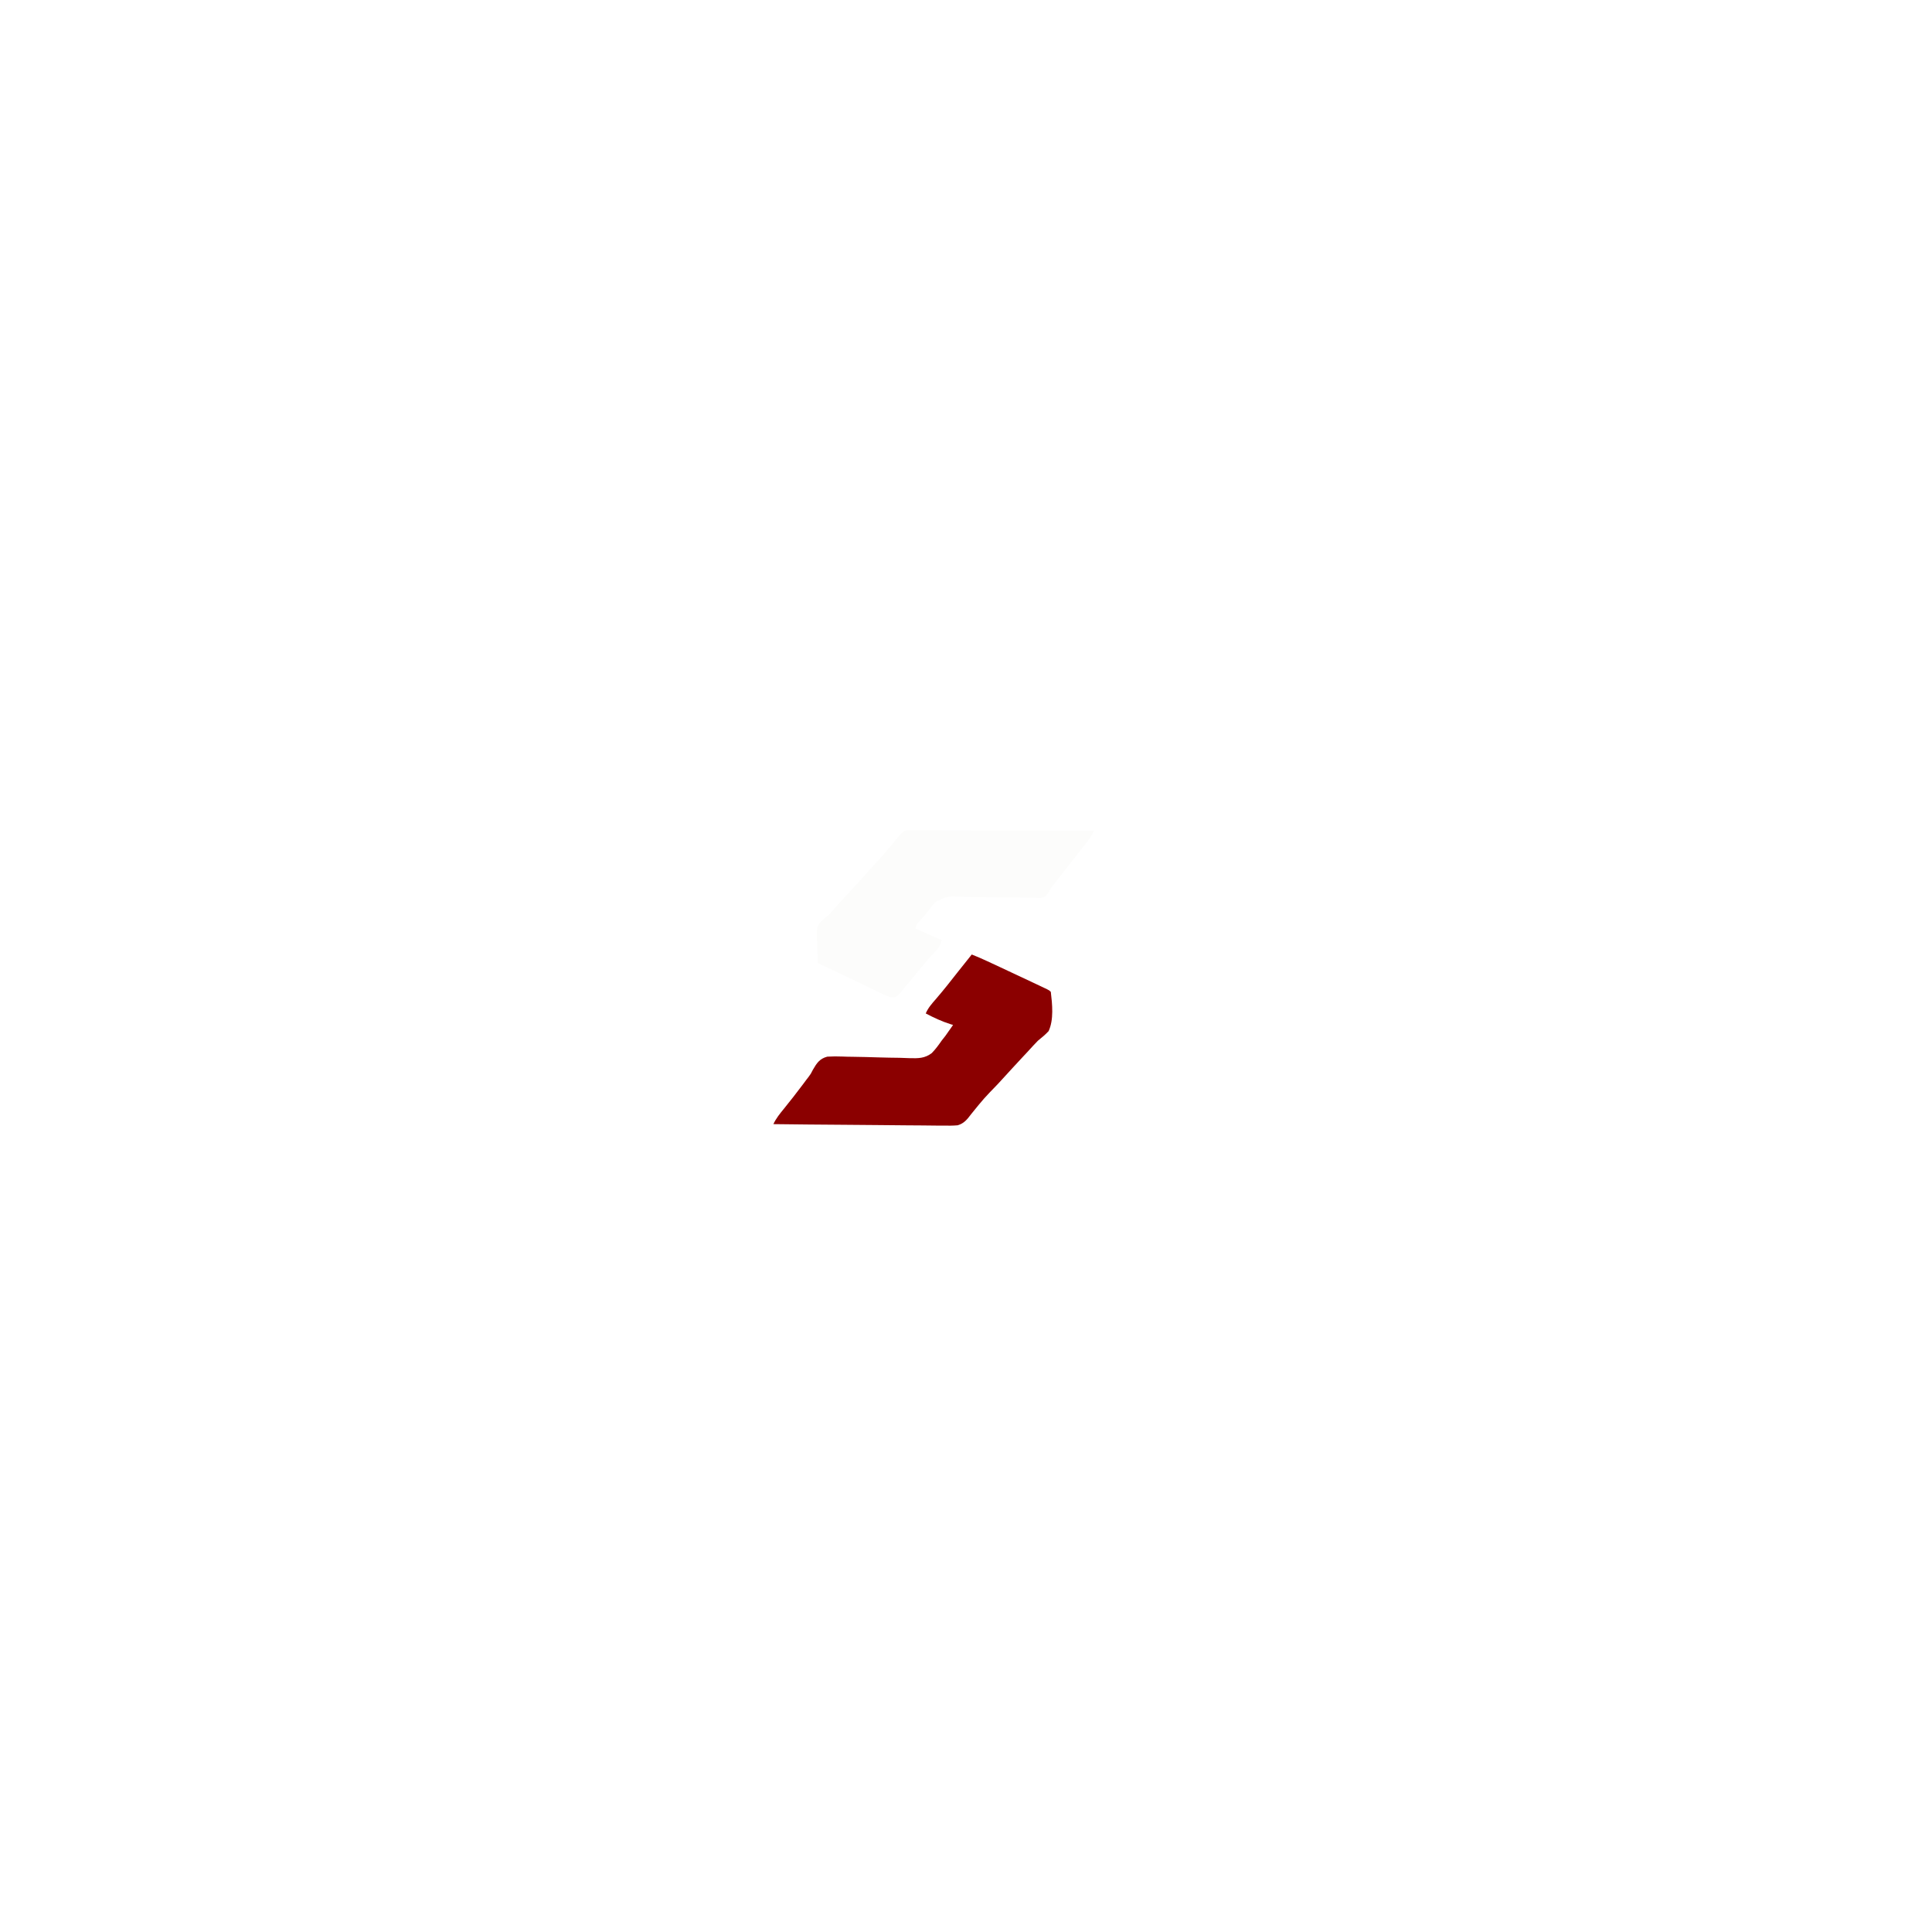
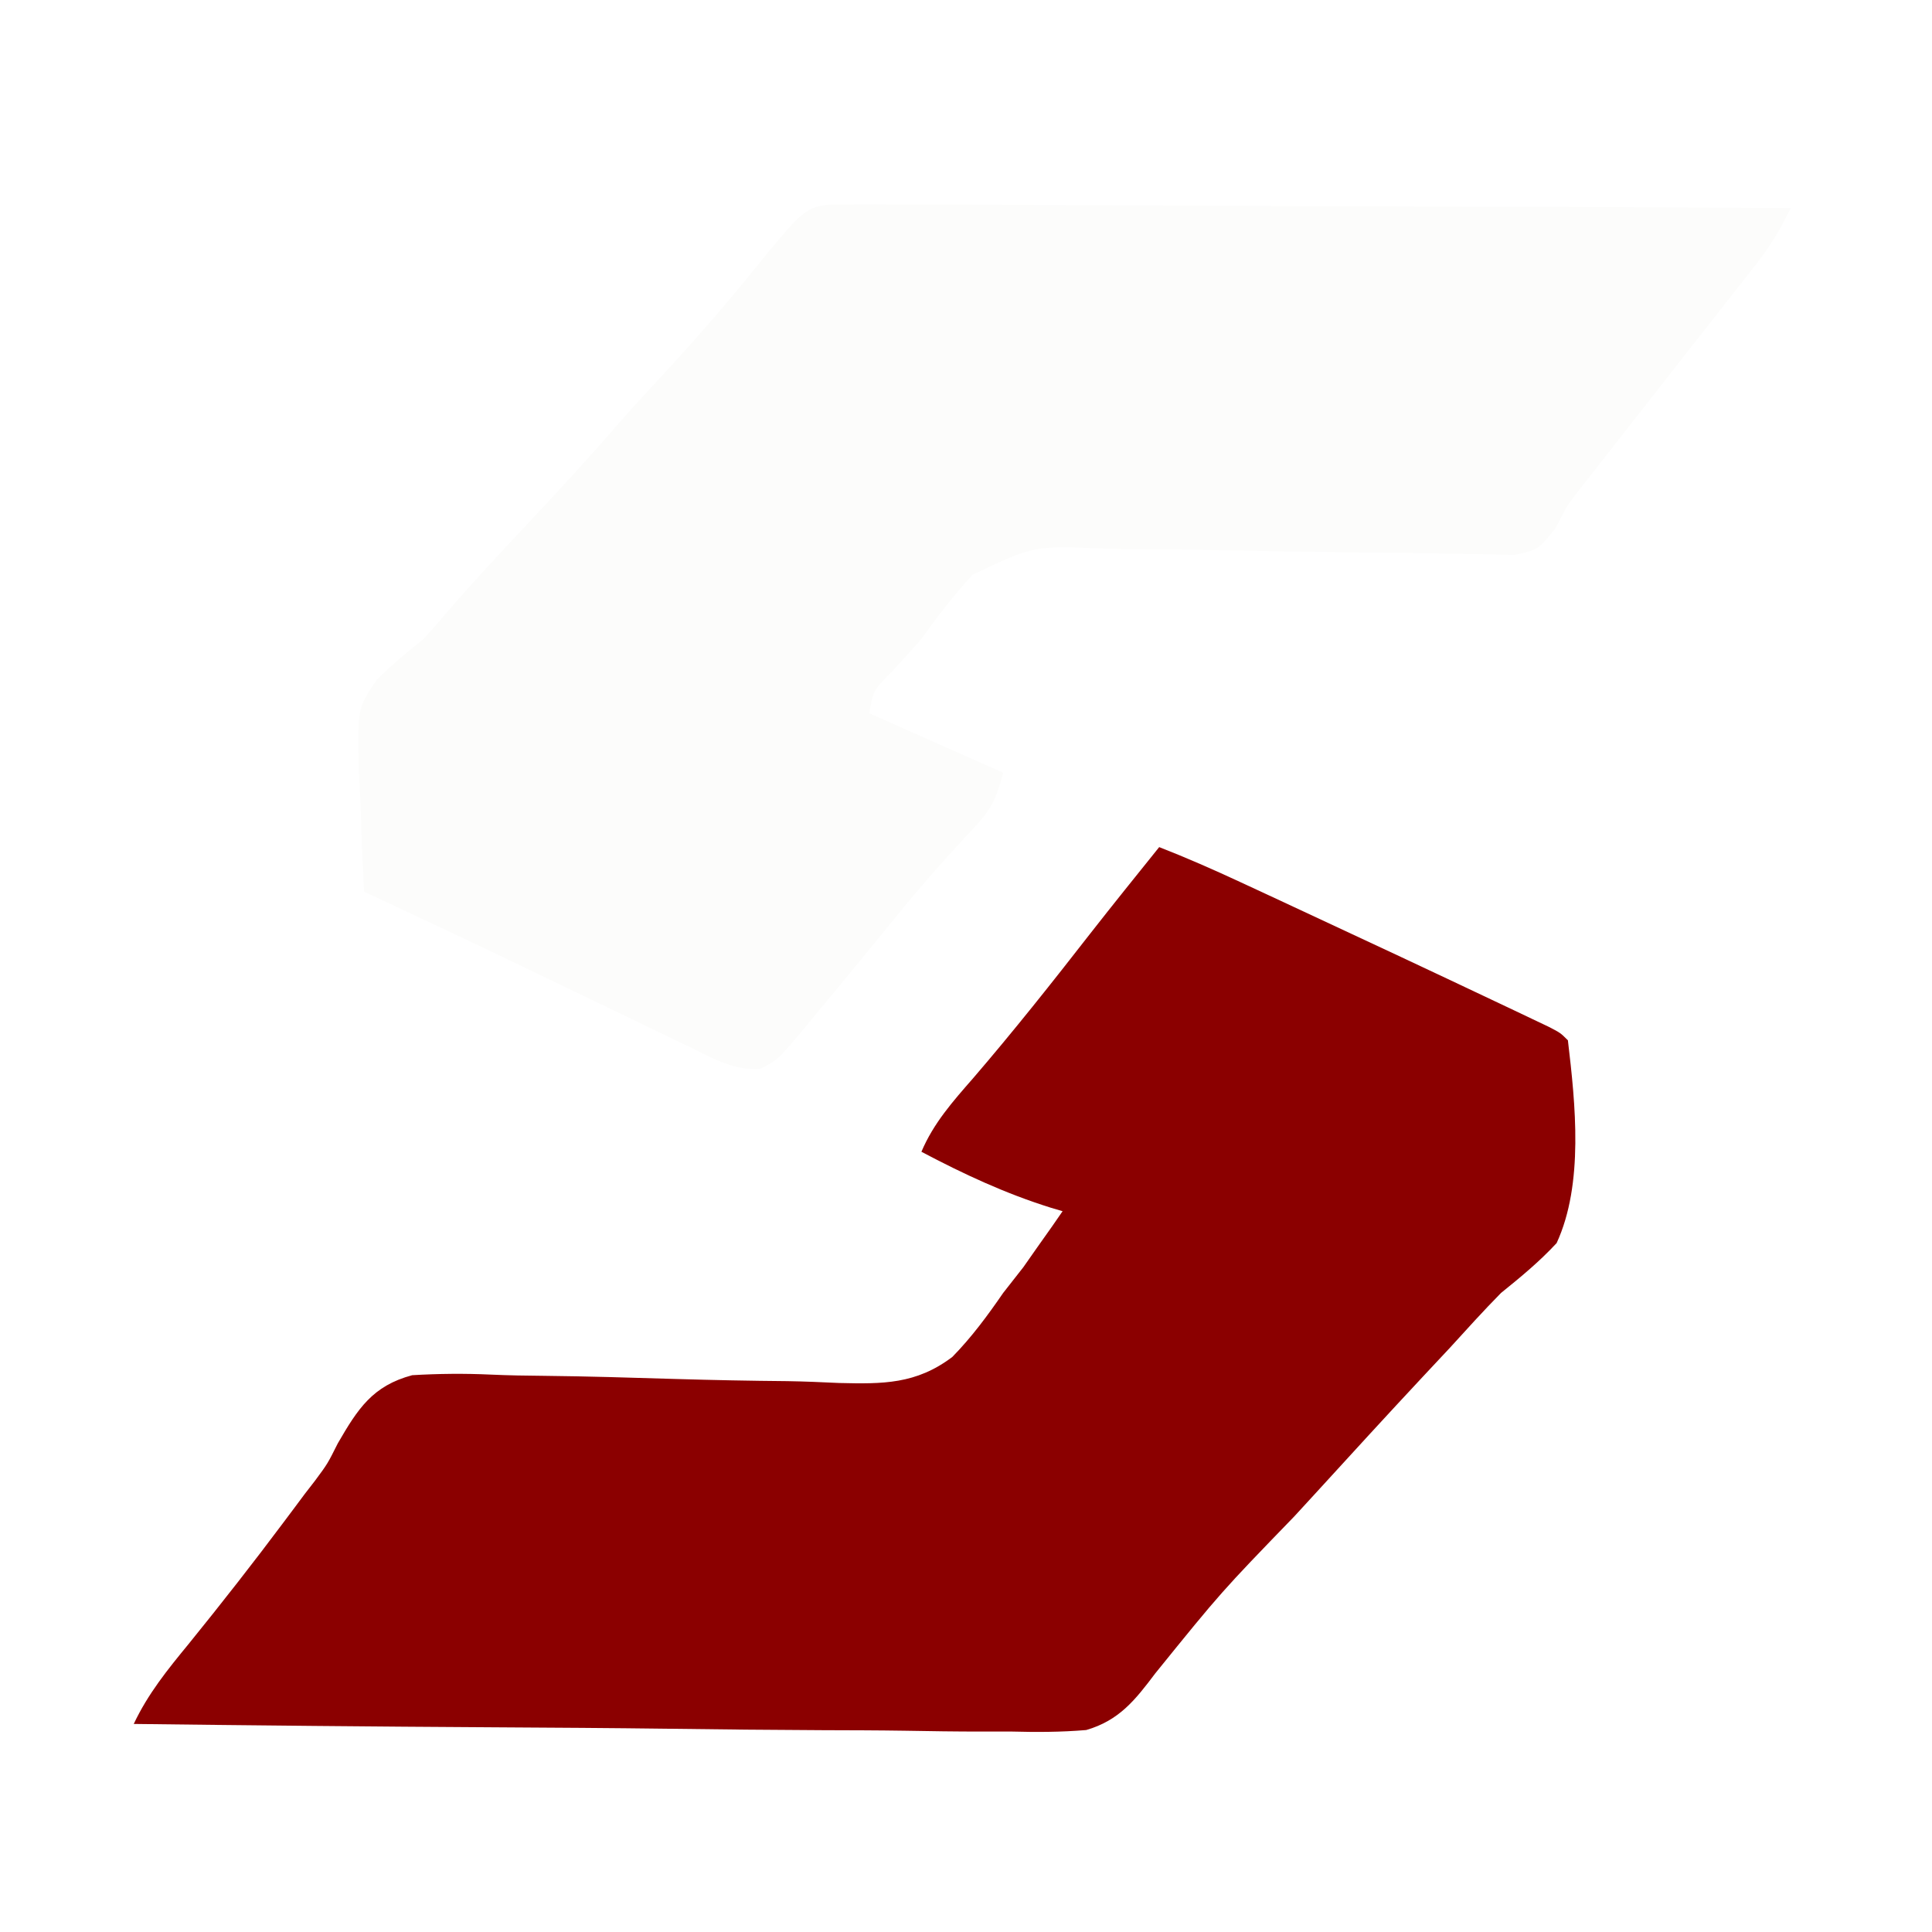
- <svg xmlns="http://www.w3.org/2000/svg" version="1.1" width="1024" height="1024" viewBox="0 0 1344 1344">
+ <svg xmlns="http://www.w3.org/2000/svg" version="1.1" width="1024" height="1024" viewBox="520 550 260 260">
  <g transform="translate(0, 288)">
    <path d="M0 0 C3.689 1.439 7.284 3.02 10.875 4.688 C12.016 5.217 13.157 5.746 14.333 6.292 C15.555 6.861 16.778 7.431 18 8 C18.925 8.431 18.925 8.431 19.87 8.87 C28.322 12.802 36.764 16.755 45.188 20.75 C46.071 21.168 46.955 21.585 47.865 22.016 C49.067 22.588 49.067 22.588 50.293 23.172 C50.989 23.503 51.686 23.834 52.403 24.175 C54 25 54 25 55 26 C56.018 34.573 57.155 45.323 53.484 53.289 C51.155 55.799 48.665 57.85 46 60 C43.639 62.395 41.389 64.889 39.125 67.375 C37.915 68.672 36.702 69.968 35.488 71.262 C30.619 76.472 25.811 81.736 21 87 C20.064 88.02 19.128 89.039 18.191 90.059 C8.343 100.234 8.343 100.234 -0.526 111.191 C-3.235 114.792 -5.396 117.534 -9.822 118.82 C-13.223 119.107 -16.521 119.114 -19.934 119.022 C-21.852 119.024 -21.852 119.024 -23.809 119.026 C-27.295 119.028 -30.778 118.976 -34.264 118.913 C-37.914 118.856 -41.564 118.851 -45.214 118.84 C-52.117 118.812 -59.019 118.739 -65.921 118.648 C-73.783 118.547 -81.645 118.498 -89.508 118.453 C-105.673 118.359 -121.836 118.201 -138 118 C-136.092 113.948 -133.452 110.693 -130.625 107.25 C-126.228 101.826 -121.931 96.342 -117.75 90.75 C-117.292 90.138 -116.834 89.526 -116.362 88.896 C-115.907 88.285 -115.453 87.675 -114.984 87.047 C-114.301 86.164 -114.301 86.164 -113.604 85.264 C-111.914 82.983 -111.914 82.983 -110.535 80.23 C-107.844 75.588 -105.869 72.502 -100.531 71.069 C-96.959 70.858 -93.51 70.824 -89.941 70.988 C-87.558 71.096 -85.183 71.133 -82.798 71.153 C-76.883 71.216 -70.973 71.399 -65.06 71.578 C-60.055 71.725 -55.054 71.826 -50.047 71.868 C-47.713 71.905 -45.389 72.009 -43.058 72.117 C-37.207 72.255 -32.717 72.298 -27.841 68.611 C-25.246 65.964 -23.101 63.053 -21 60 C-20.093 58.838 -19.185 57.678 -18.273 56.52 C-17.647 55.626 -17.02 54.733 -16.375 53.812 C-15.723 52.891 -15.07 51.969 -14.398 51.02 C-13.937 50.353 -13.475 49.687 -13 49 C-13.534 48.841 -14.067 48.683 -14.617 48.52 C-20.749 46.599 -26.325 43.998 -32 41 C-30.368 37.147 -27.785 34.24 -25.062 31.125 C-19.602 24.779 -14.423 18.243 -9.281 11.638 C-6.224 7.73 -3.109 3.867 0 0 Z" fill="#8B0000" transform="translate(676,376)" />
    <path d="M0 0 C1.116 -0.005 2.232 -0.011 3.382 -0.017 C4.602 -0.002 5.822 0.012 7.079 0.027 C8.367 0.026 9.655 0.026 10.982 0.025 C14.511 0.024 18.039 0.048 21.568 0.075 C25.257 0.1 28.946 0.103 32.635 0.108 C39.619 0.12 46.602 0.153 53.586 0.193 C61.538 0.238 69.489 0.26 77.441 0.28 C93.797 0.322 110.152 0.392 126.508 0.481 C125.132 3.304 123.687 5.706 121.742 8.176 C121.188 8.884 120.634 9.591 120.064 10.32 C119.468 11.074 118.872 11.829 118.258 12.606 C116.995 14.218 115.732 15.83 114.469 17.442 C113.817 18.271 113.166 19.099 112.495 19.953 C109.283 24.039 106.081 28.134 102.883 32.231 C102.304 32.969 101.725 33.706 101.128 34.466 C100.58 35.167 100.033 35.868 99.469 36.59 C98.992 37.199 98.516 37.807 98.025 38.433 C96.361 40.576 96.361 40.576 94.85 43.572 C92.508 46.481 92.508 46.481 89.323 47.166 C88.065 47.138 86.807 47.109 85.511 47.079 C84.815 47.072 84.118 47.065 83.4 47.058 C81.89 47.04 80.381 47.008 78.871 46.964 C76.473 46.898 74.078 46.874 71.679 46.861 C64.862 46.819 58.047 46.708 51.231 46.554 C47.057 46.462 42.885 46.424 38.71 46.419 C37.127 46.406 35.544 46.372 33.962 46.316 C24.63 45.918 24.63 45.918 16.389 49.843 C13.858 52.608 11.677 55.428 9.508 58.481 C8.153 60.02 6.782 61.545 5.383 63.044 C3.031 65.402 3.031 65.402 2.508 68.481 C11.418 72.441 11.418 72.441 20.508 76.481 C19.434 80.777 18.474 81.917 15.508 85.044 C12.282 88.523 9.177 92.04 6.195 95.731 C2.551 100.209 -1.1 104.679 -4.805 109.106 C-5.309 109.723 -5.812 110.339 -6.331 110.974 C-9.864 115.163 -9.864 115.163 -12.209 116.349 C-15.792 116.556 -18.586 114.906 -21.723 113.36 C-22.431 113.022 -23.14 112.685 -23.87 112.337 C-26.146 111.25 -28.413 110.147 -30.68 109.044 C-32.155 108.335 -33.631 107.627 -35.107 106.92 C-38.063 105.505 -41.016 104.083 -43.966 102.657 C-51.116 99.21 -58.305 95.848 -65.492 92.481 C-65.726 88.315 -65.867 84.151 -65.992 79.981 C-66.059 78.808 -66.126 77.635 -66.195 76.426 C-66.389 67.797 -66.389 67.797 -63.786 63.977 C-61.78 61.983 -59.702 60.242 -57.492 58.481 C-56.424 57.318 -55.377 56.133 -54.367 54.919 C-50.855 50.832 -47.179 46.91 -43.492 42.981 C-39.334 38.547 -35.216 34.1 -31.254 29.489 C-29.389 27.364 -27.474 25.289 -25.552 23.216 C-20.639 17.916 -15.968 12.512 -11.465 6.856 C-5.752 -0.022 -5.752 -0.022 0 0 Z" fill="#FCFCFB" transform="translate(634.49,289.51)" />
  </g>
</svg>
